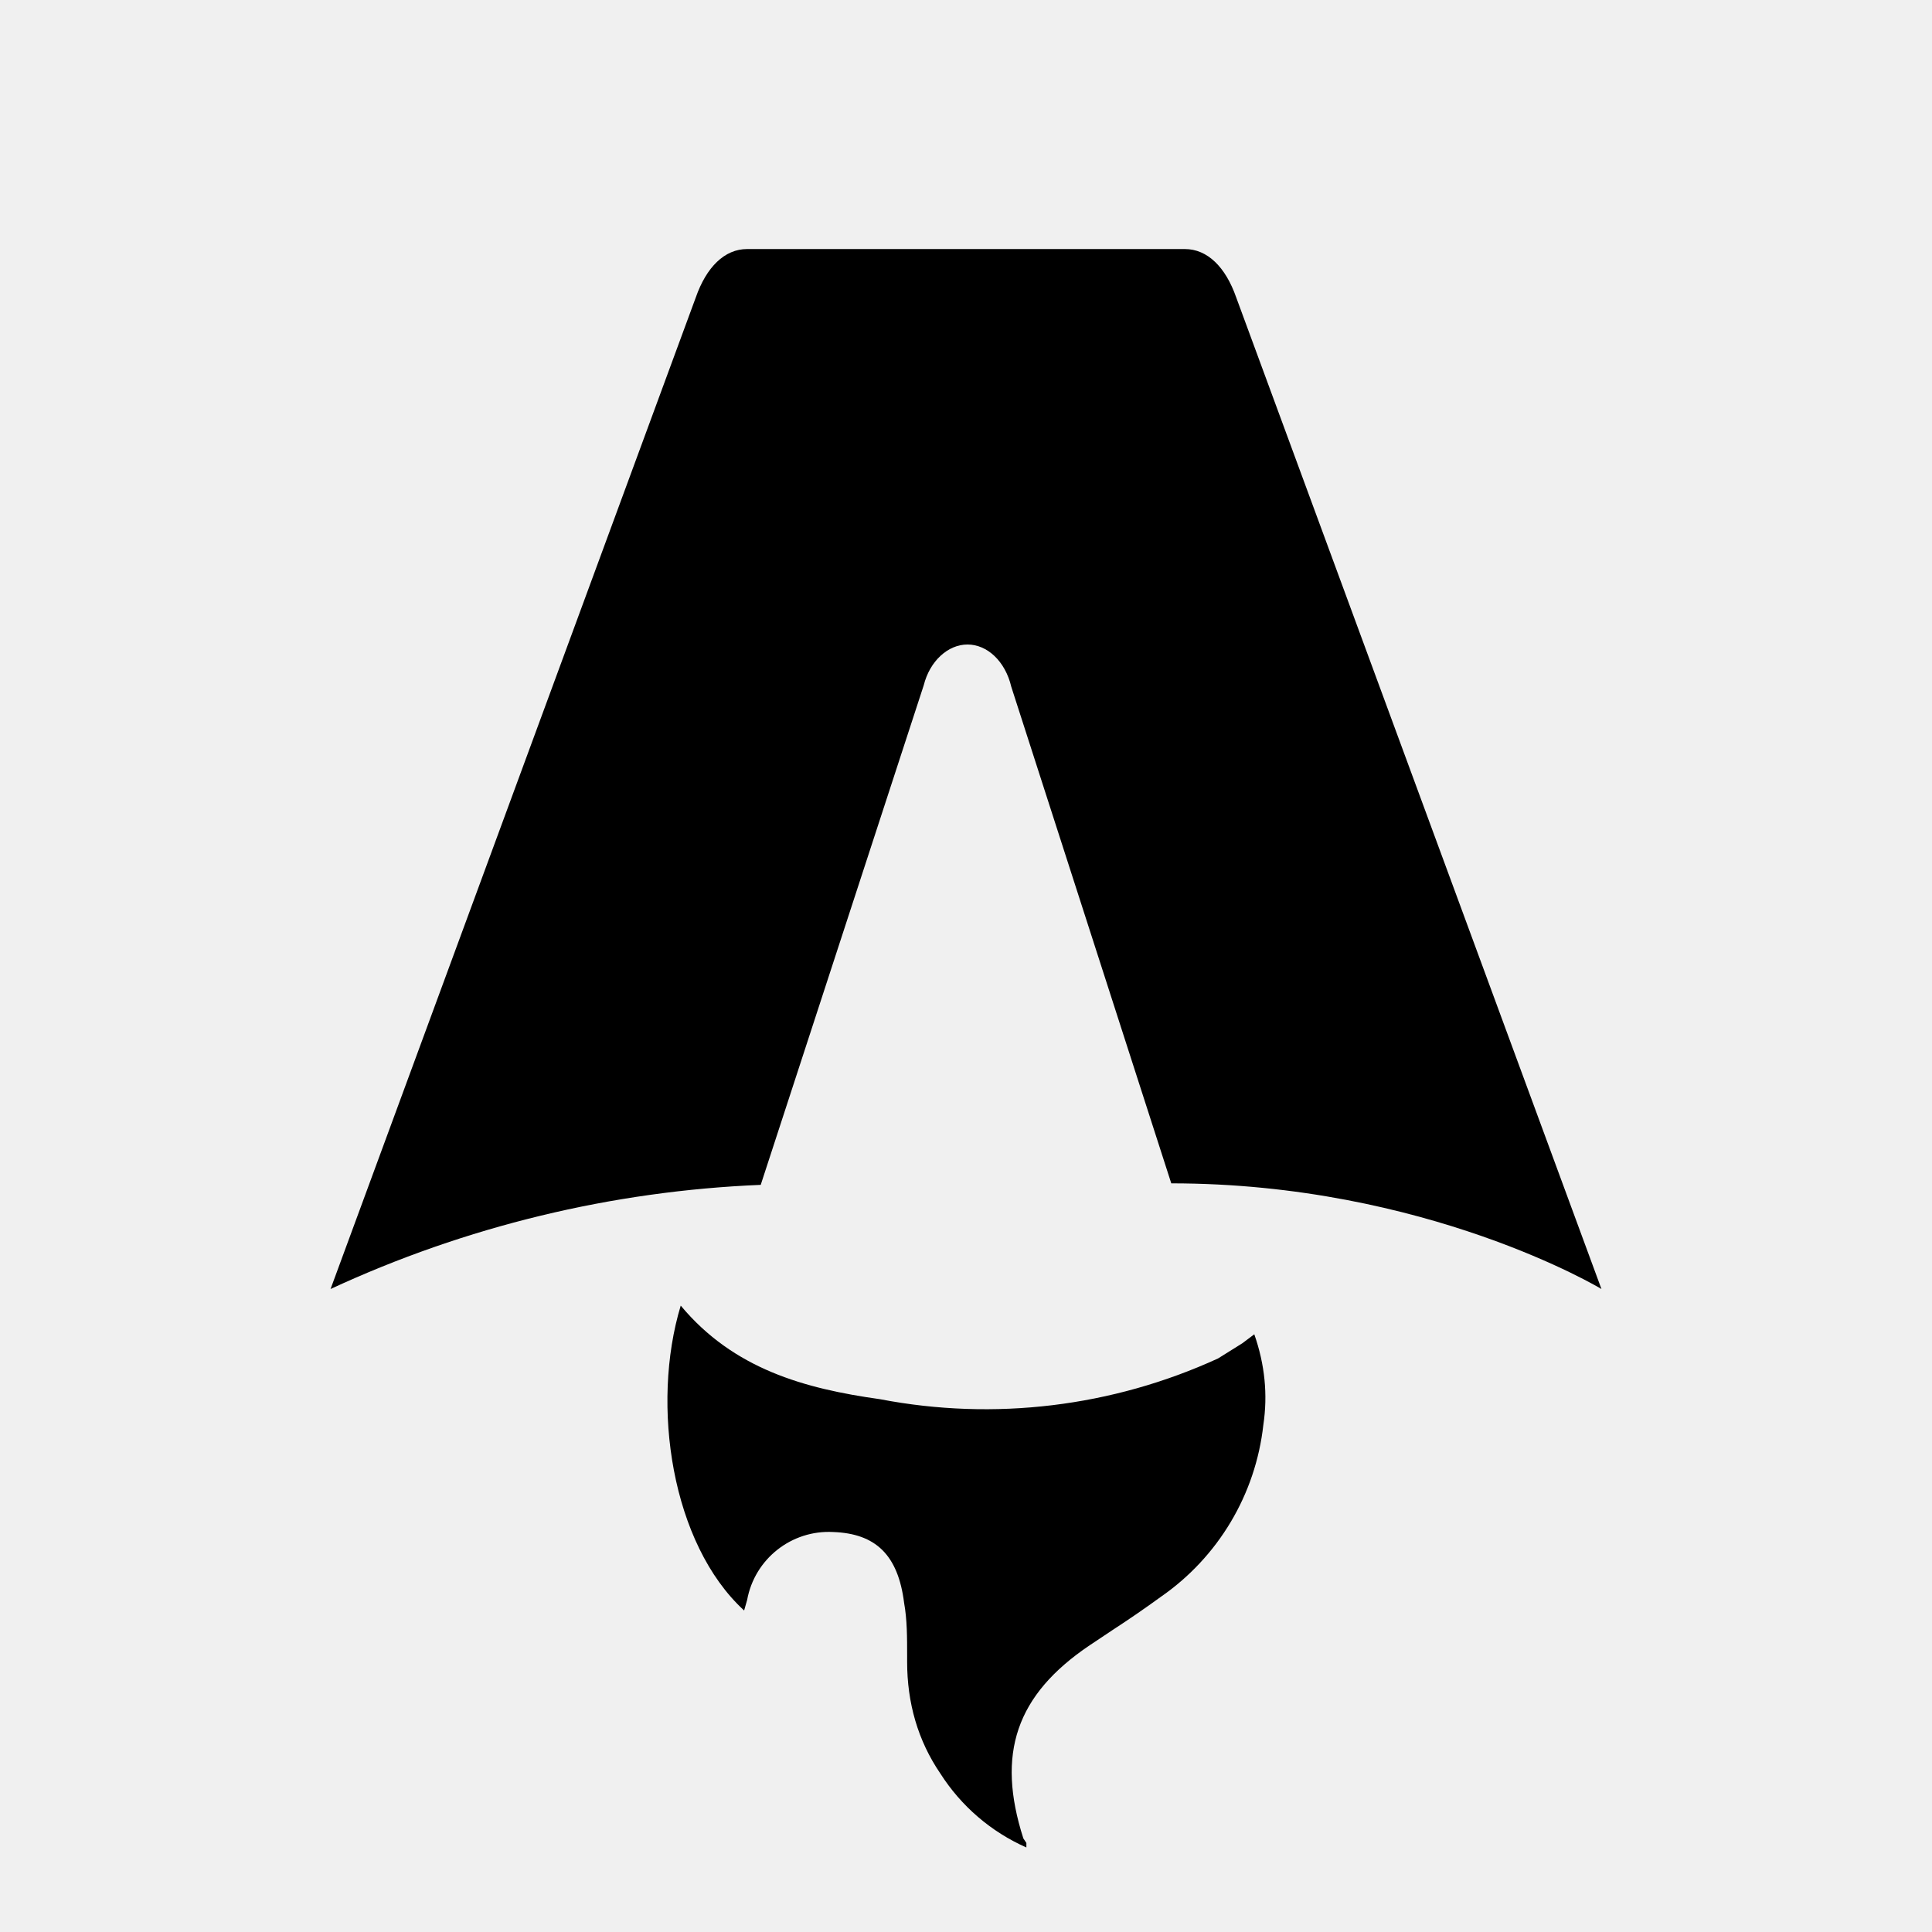
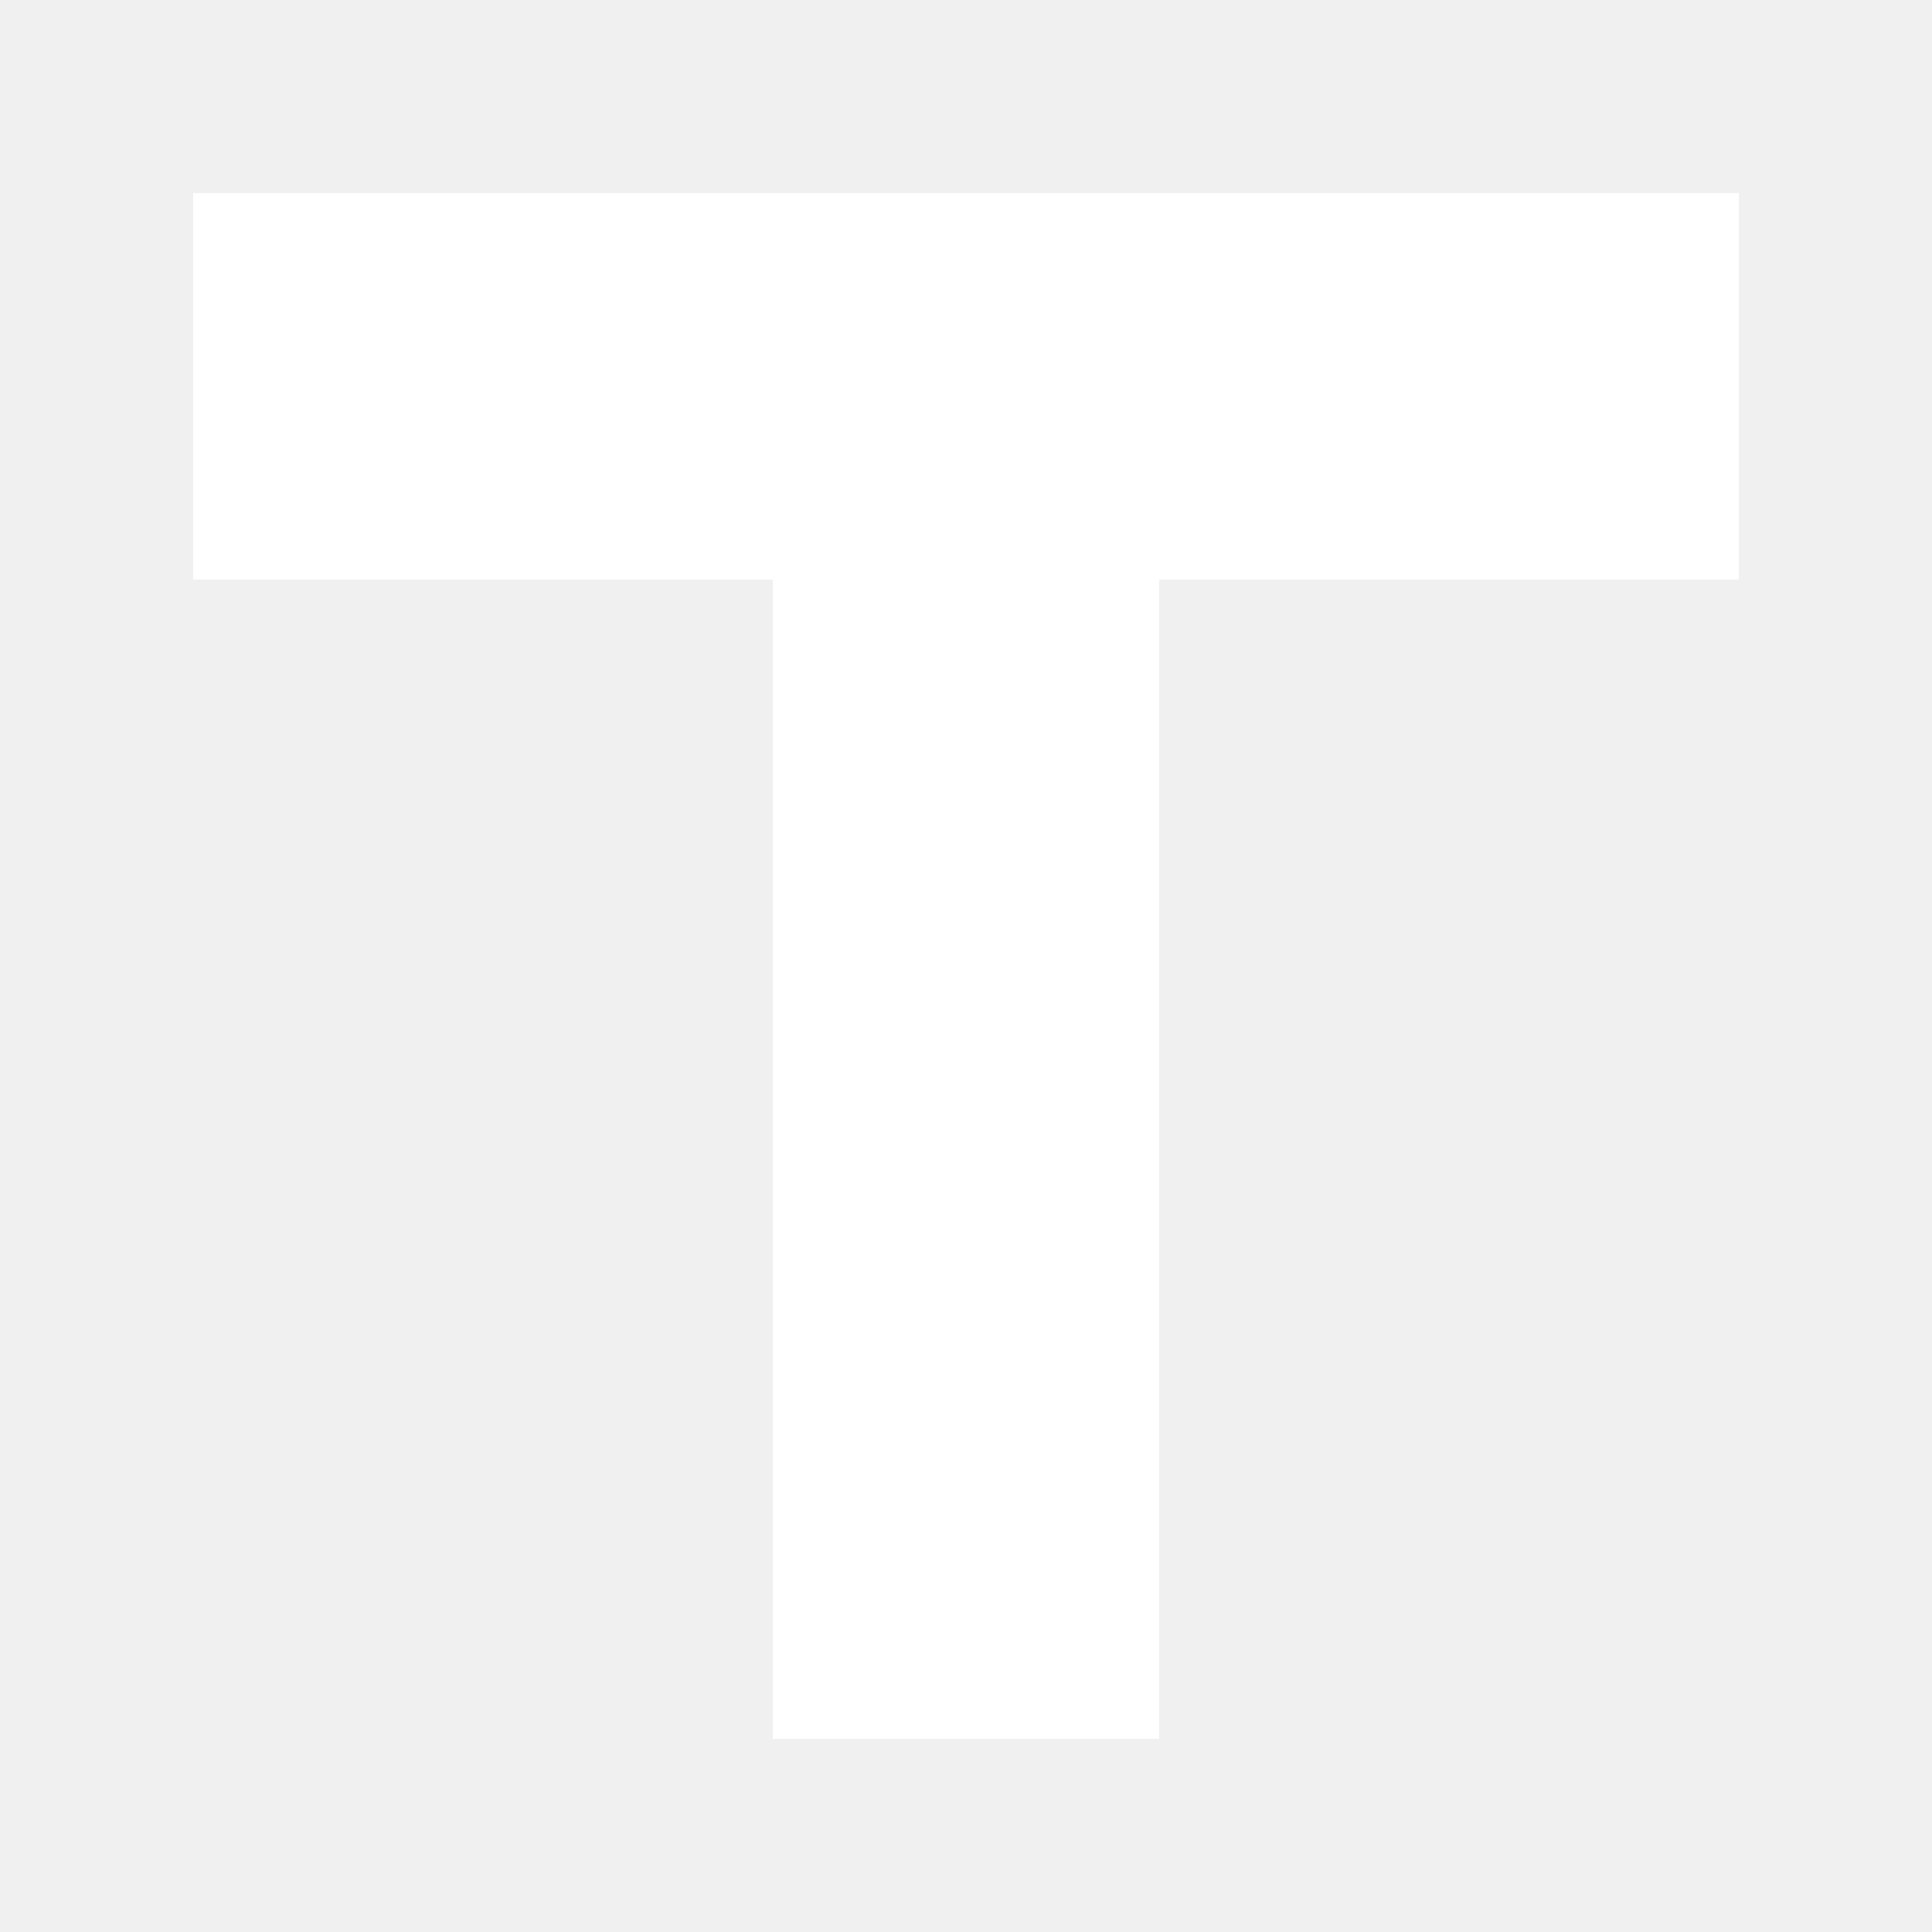
- <svg xmlns="http://www.w3.org/2000/svg" fill="none" viewBox="0 0 128 128">
-   <path d="M50.4 78.5a75.1 75.1 0 0 0-28.5 6.9l24.2-65.7c.7-2 1.9-3.2 3.4-3.2h29c1.5 0 2.7 1.2 3.4 3.2l24.2 65.7s-11.6-7-28.5-7L67 45.5c-.4-1.7-1.6-2.8-2.9-2.8-1.3 0-2.5 1.1-2.9 2.7L50.4 78.5Zm-1.1 28.2Zm-4.2-20.2c-2 6.6-.6 15.8 4.2 20.2a17.5 17.5 0 0 1 .2-.7 5.5 5.5 0 0 1 5.7-4.5c2.8.1 4.3 1.5 4.7 4.7.2 1.1.2 2.3.2 3.5v.4c0 2.7.7 5.2 2.2 7.4a13 13 0 0 0 5.7 4.9v-.3l-.2-.3c-1.8-5.6-.5-9.5 4.4-12.8l1.5-1a73 73 0 0 0 3.2-2.2 16 16 0 0 0 6.8-11.4c.3-2 .1-4-.6-6l-.8.6-1.6 1a37 37 0 0 1-22.4 2.7c-5-.7-9.7-2-13.2-6.2Z" />
-   <style>
-         path { fill: #000; }
-         @media (prefers-color-scheme: dark) {
-             path { fill: #FFF; }
-         }
-     </style>
+ <svg xmlns="http://www.w3.org/2000/svg" width="128" height="128" viewBox="0 0 100 100" role="img" aria-labelledby="title">
+   <rect x="10" y="10" width="80" height="20" fill="#FFF" />
+   <rect x="40" y="30" width="20" height="60" fill="#FFF" />
</svg>
